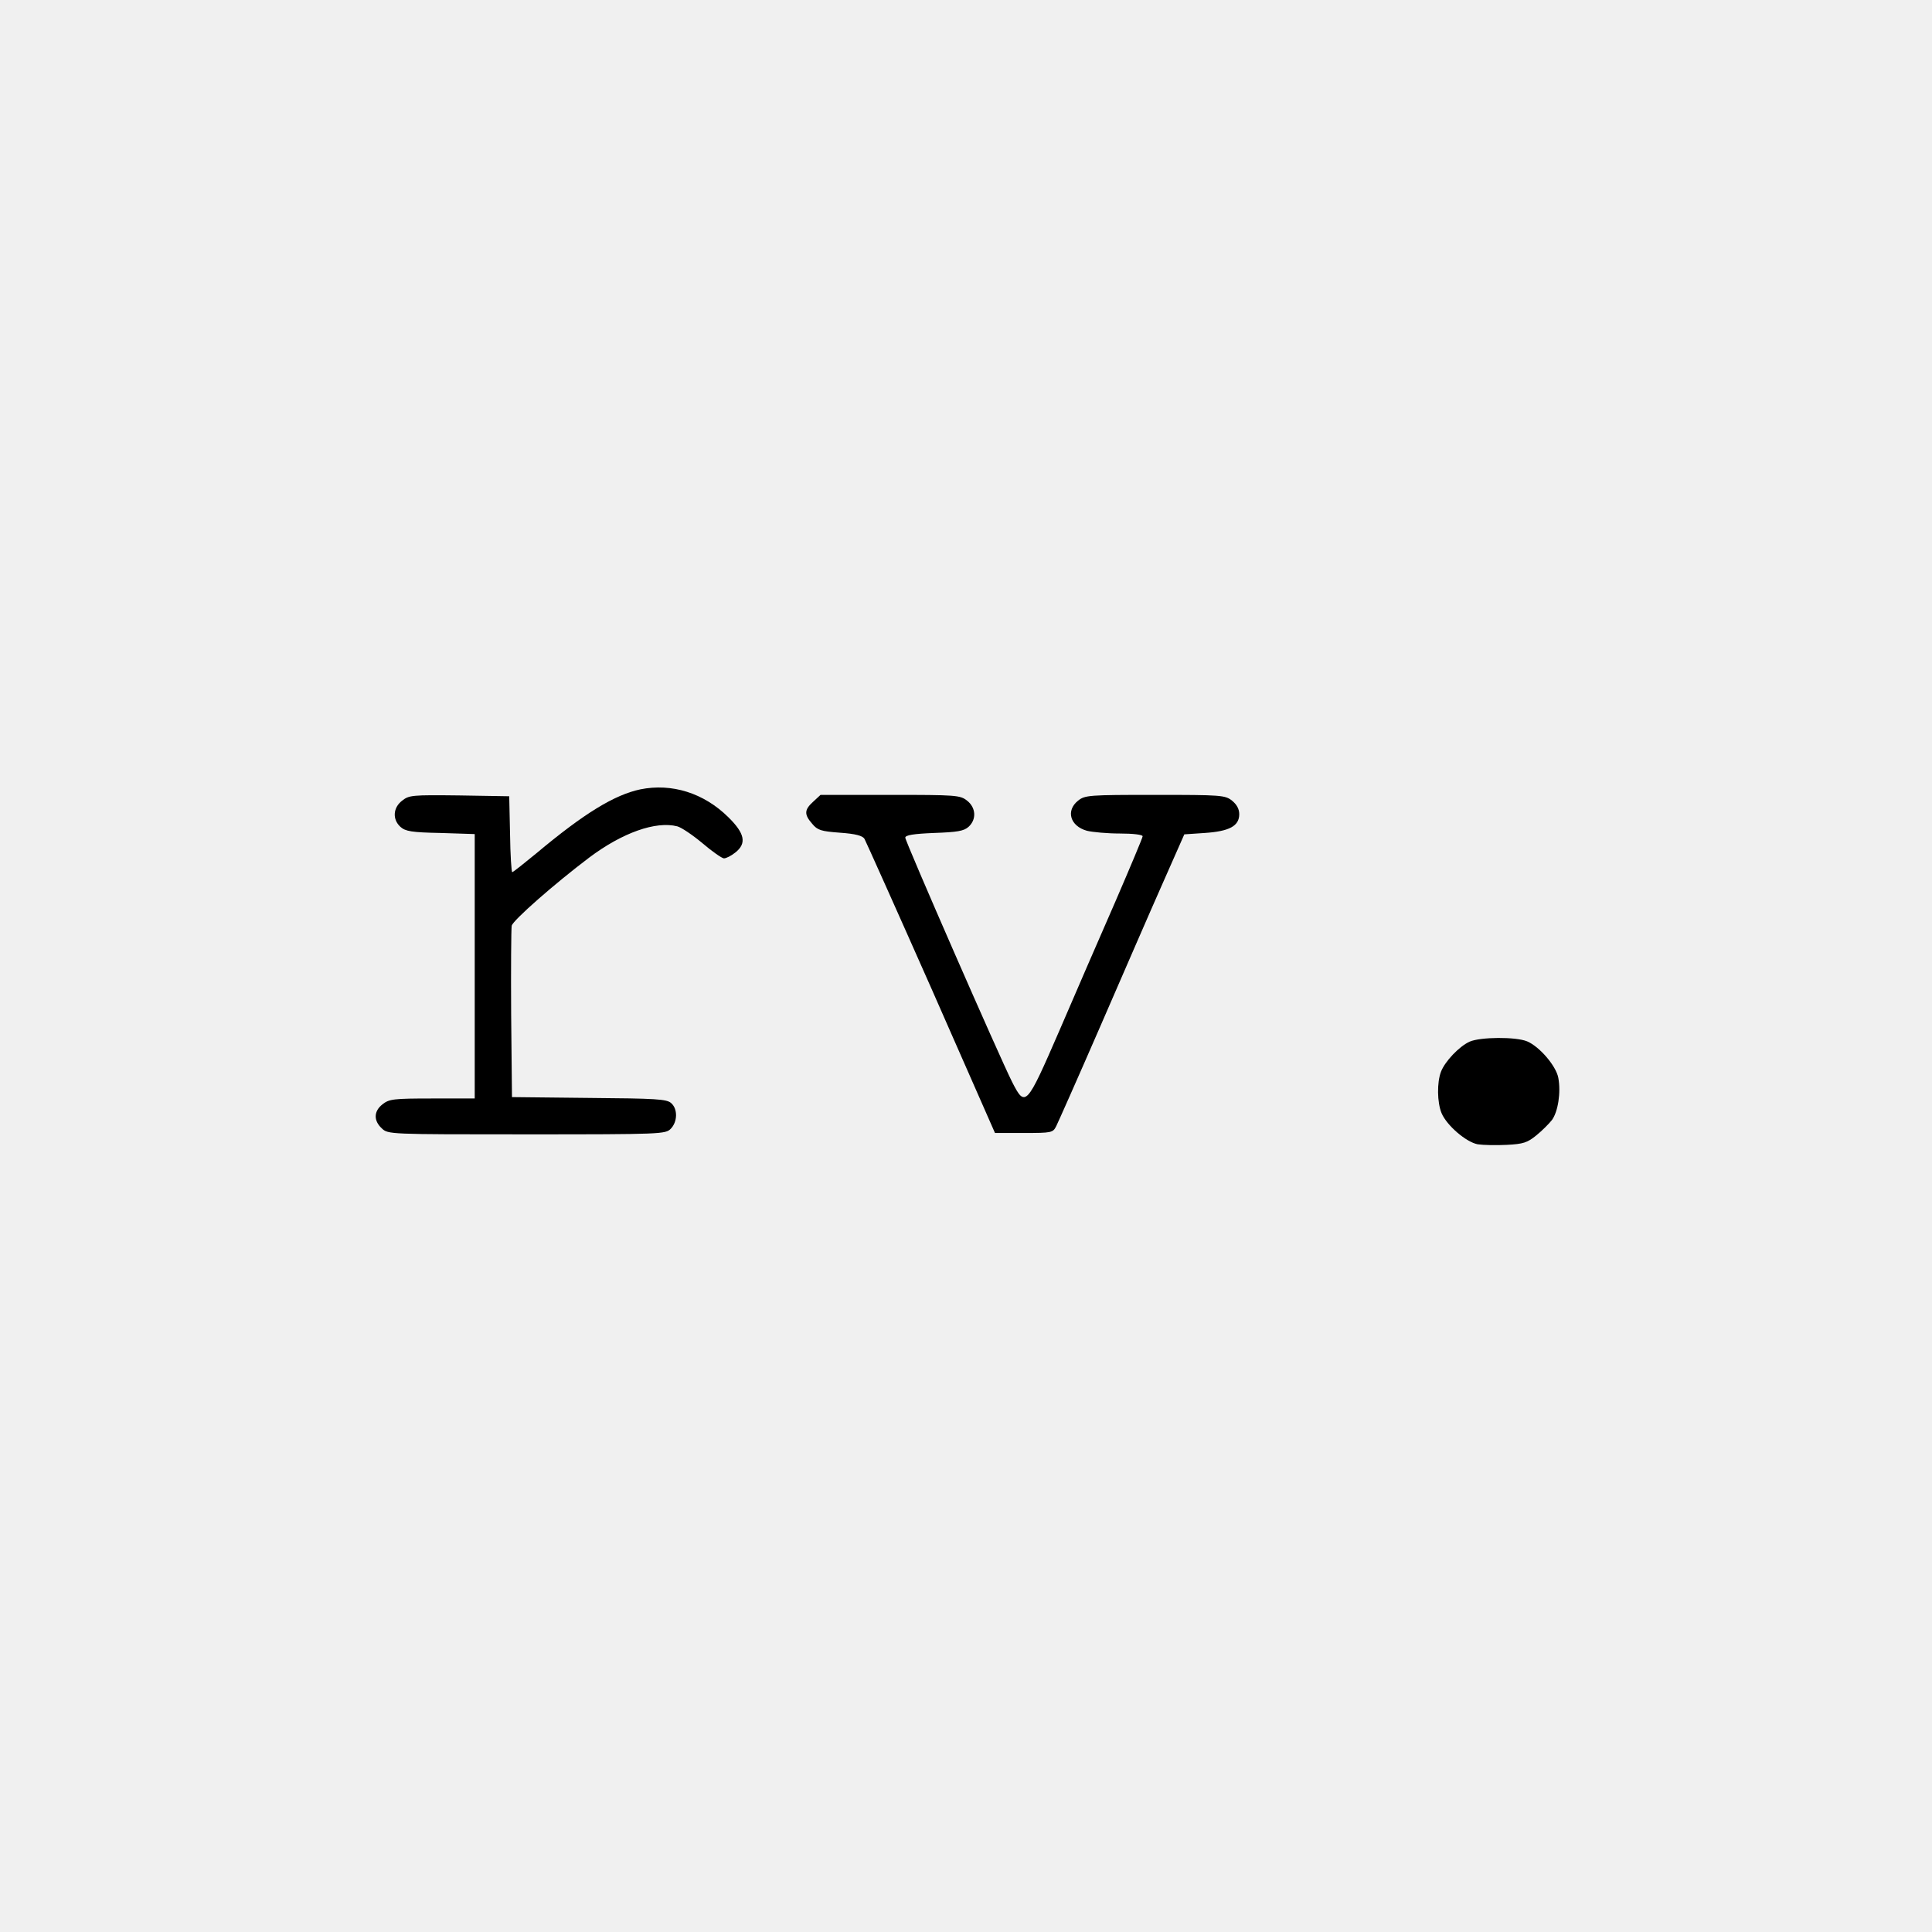
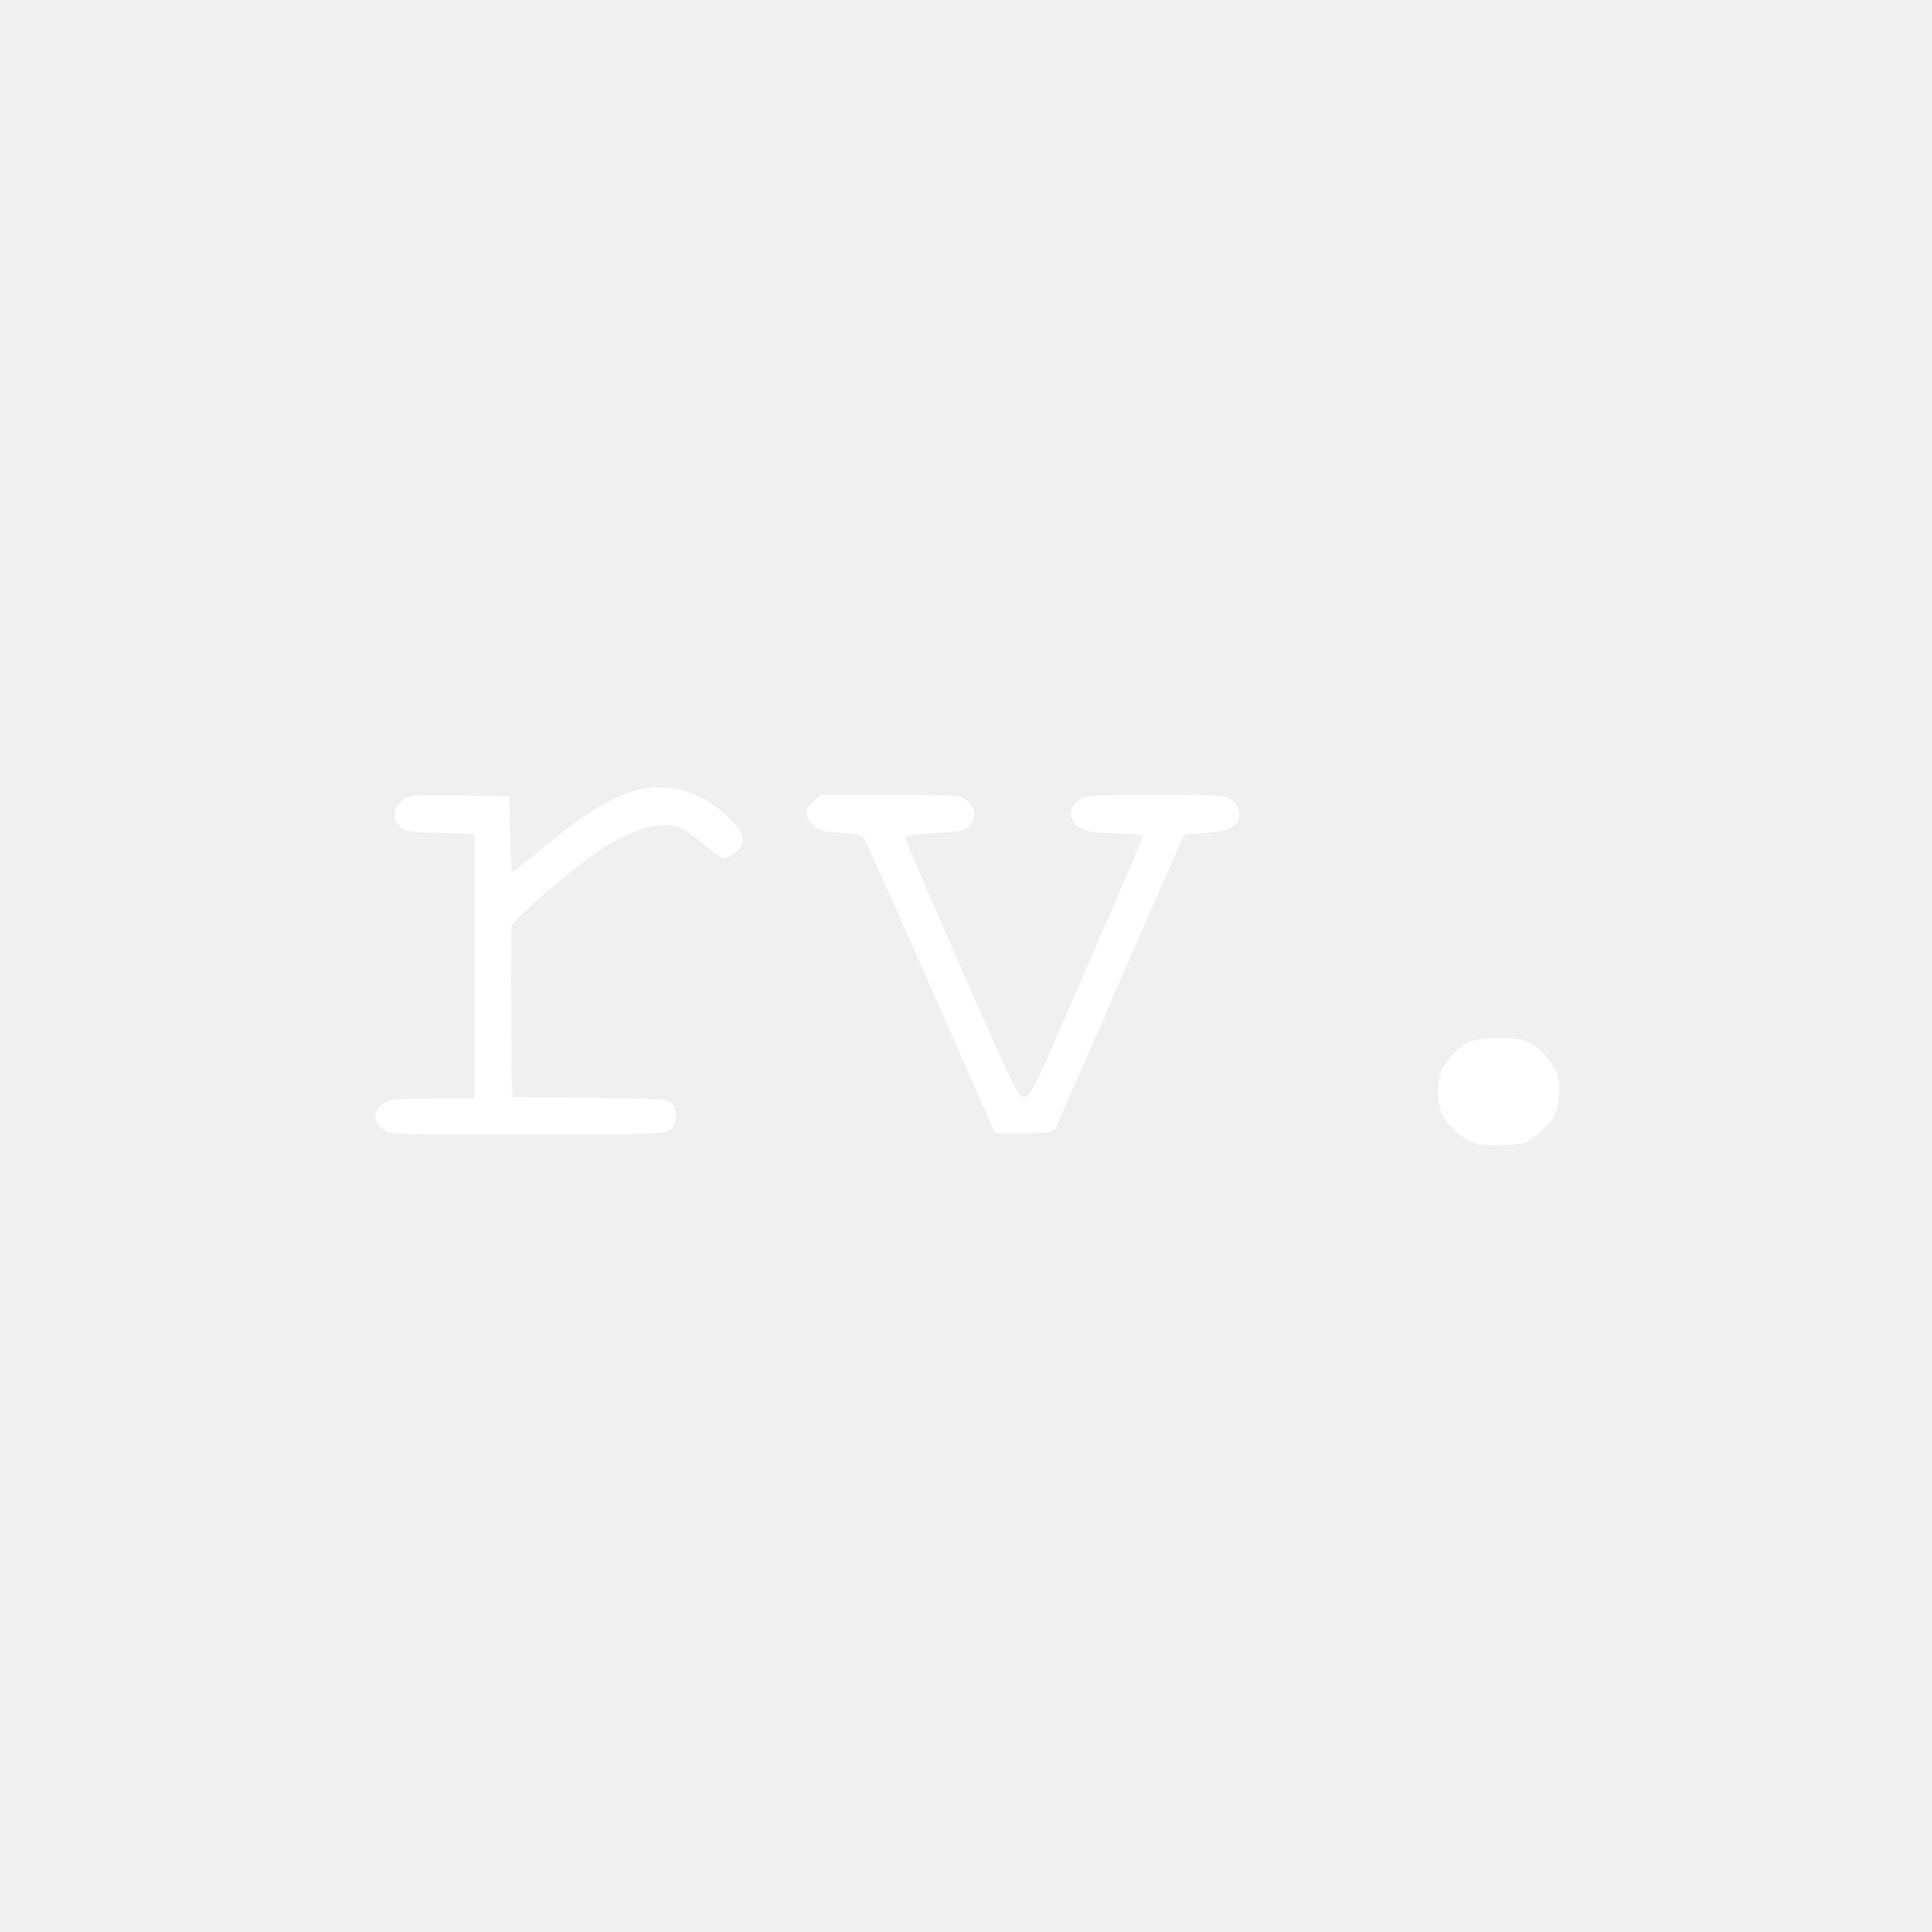
- <svg xmlns="http://www.w3.org/2000/svg" version="1.0" width="700pt" height="700pt" viewBox="0 0 700 700" preserveAspectRatio="xMidYMid meet">
-   <g transform="translate(0,700) scale(0.1,-0.1)" fill="#000000" stroke="none">
+ <svg xmlns="http://www.w3.org/2000/svg" version="1.0" width="700pt" height="700pt" viewBox="0 0 700 700" preserveAspectRatio="xMidYMid meet" stroke-width="10">
+   <g transform="translate(0,700) scale(0.1,-0.1)" fill="#FFFFFF" stroke="none">
    <path d="M2320 4140 c-94 -20 -204 -87 -377 -232 -45 -37 -84 -68 -87 -68 -3 0 -7 62 -8 138 l-3 137 -181 3 c-171 2 -182 1 -207 -19 -33 -25 -36 -68 -6 -95 18 -16 40 -20 145 -22 l124 -4 0 -479 0 -479 -154 0 c-140 0 -156 -2 -180 -21 -32 -25 -33 -59 -3 -87 23 -22 24 -22 525 -22 489 0 503 1 522 20 25 25 26 72 2 93 -16 15 -55 17 -298 19 l-279 3 -3 300 c-1 165 0 309 2 321 5 20 154 151 281 247 120 90 241 133 319 113 15 -4 55 -31 91 -61 35 -30 71 -55 78 -55 8 0 26 9 41 21 42 33 35 69 -25 128 -89 88 -205 124 -319 101z" />
    <path d="M2946 4095 c-32 -29 -33 -46 -3 -80 19 -23 32 -27 100 -32 57 -4 82 -11 89 -22 5 -9 114 -252 242 -541 l231 -525 105 0 c101 0 105 1 117 25 7 14 79 176 159 360 80 184 181 417 225 516 l80 181 74 5 c89 6 125 25 125 68 0 19 -9 35 -26 49 -25 20 -39 21 -279 21 -240 0 -254 -1 -279 -21 -45 -36 -29 -92 32 -109 20 -5 74 -10 120 -10 46 0 82 -4 82 -10 0 -5 -45 -112 -99 -237 -55 -125 -146 -336 -203 -468 -119 -274 -123 -279 -171 -185 -45 89 -387 871 -387 885 0 9 29 14 104 17 85 3 108 7 125 22 30 27 27 70 -5 95 -25 20 -39 21 -279 21 l-252 0 -27 -25z" />
    <path d="M5325 3226 c-38 -17 -90 -72 -104 -109 -15 -39 -14 -111 2 -150 19 -45 89 -105 131 -113 20 -3 67 -4 106 -2 59 3 74 8 106 34 21 17 46 42 57 56 22 30 33 100 23 153 -8 43 -68 113 -113 132 -41 17 -169 16 -208 -1z" />
  </g>
</svg>
